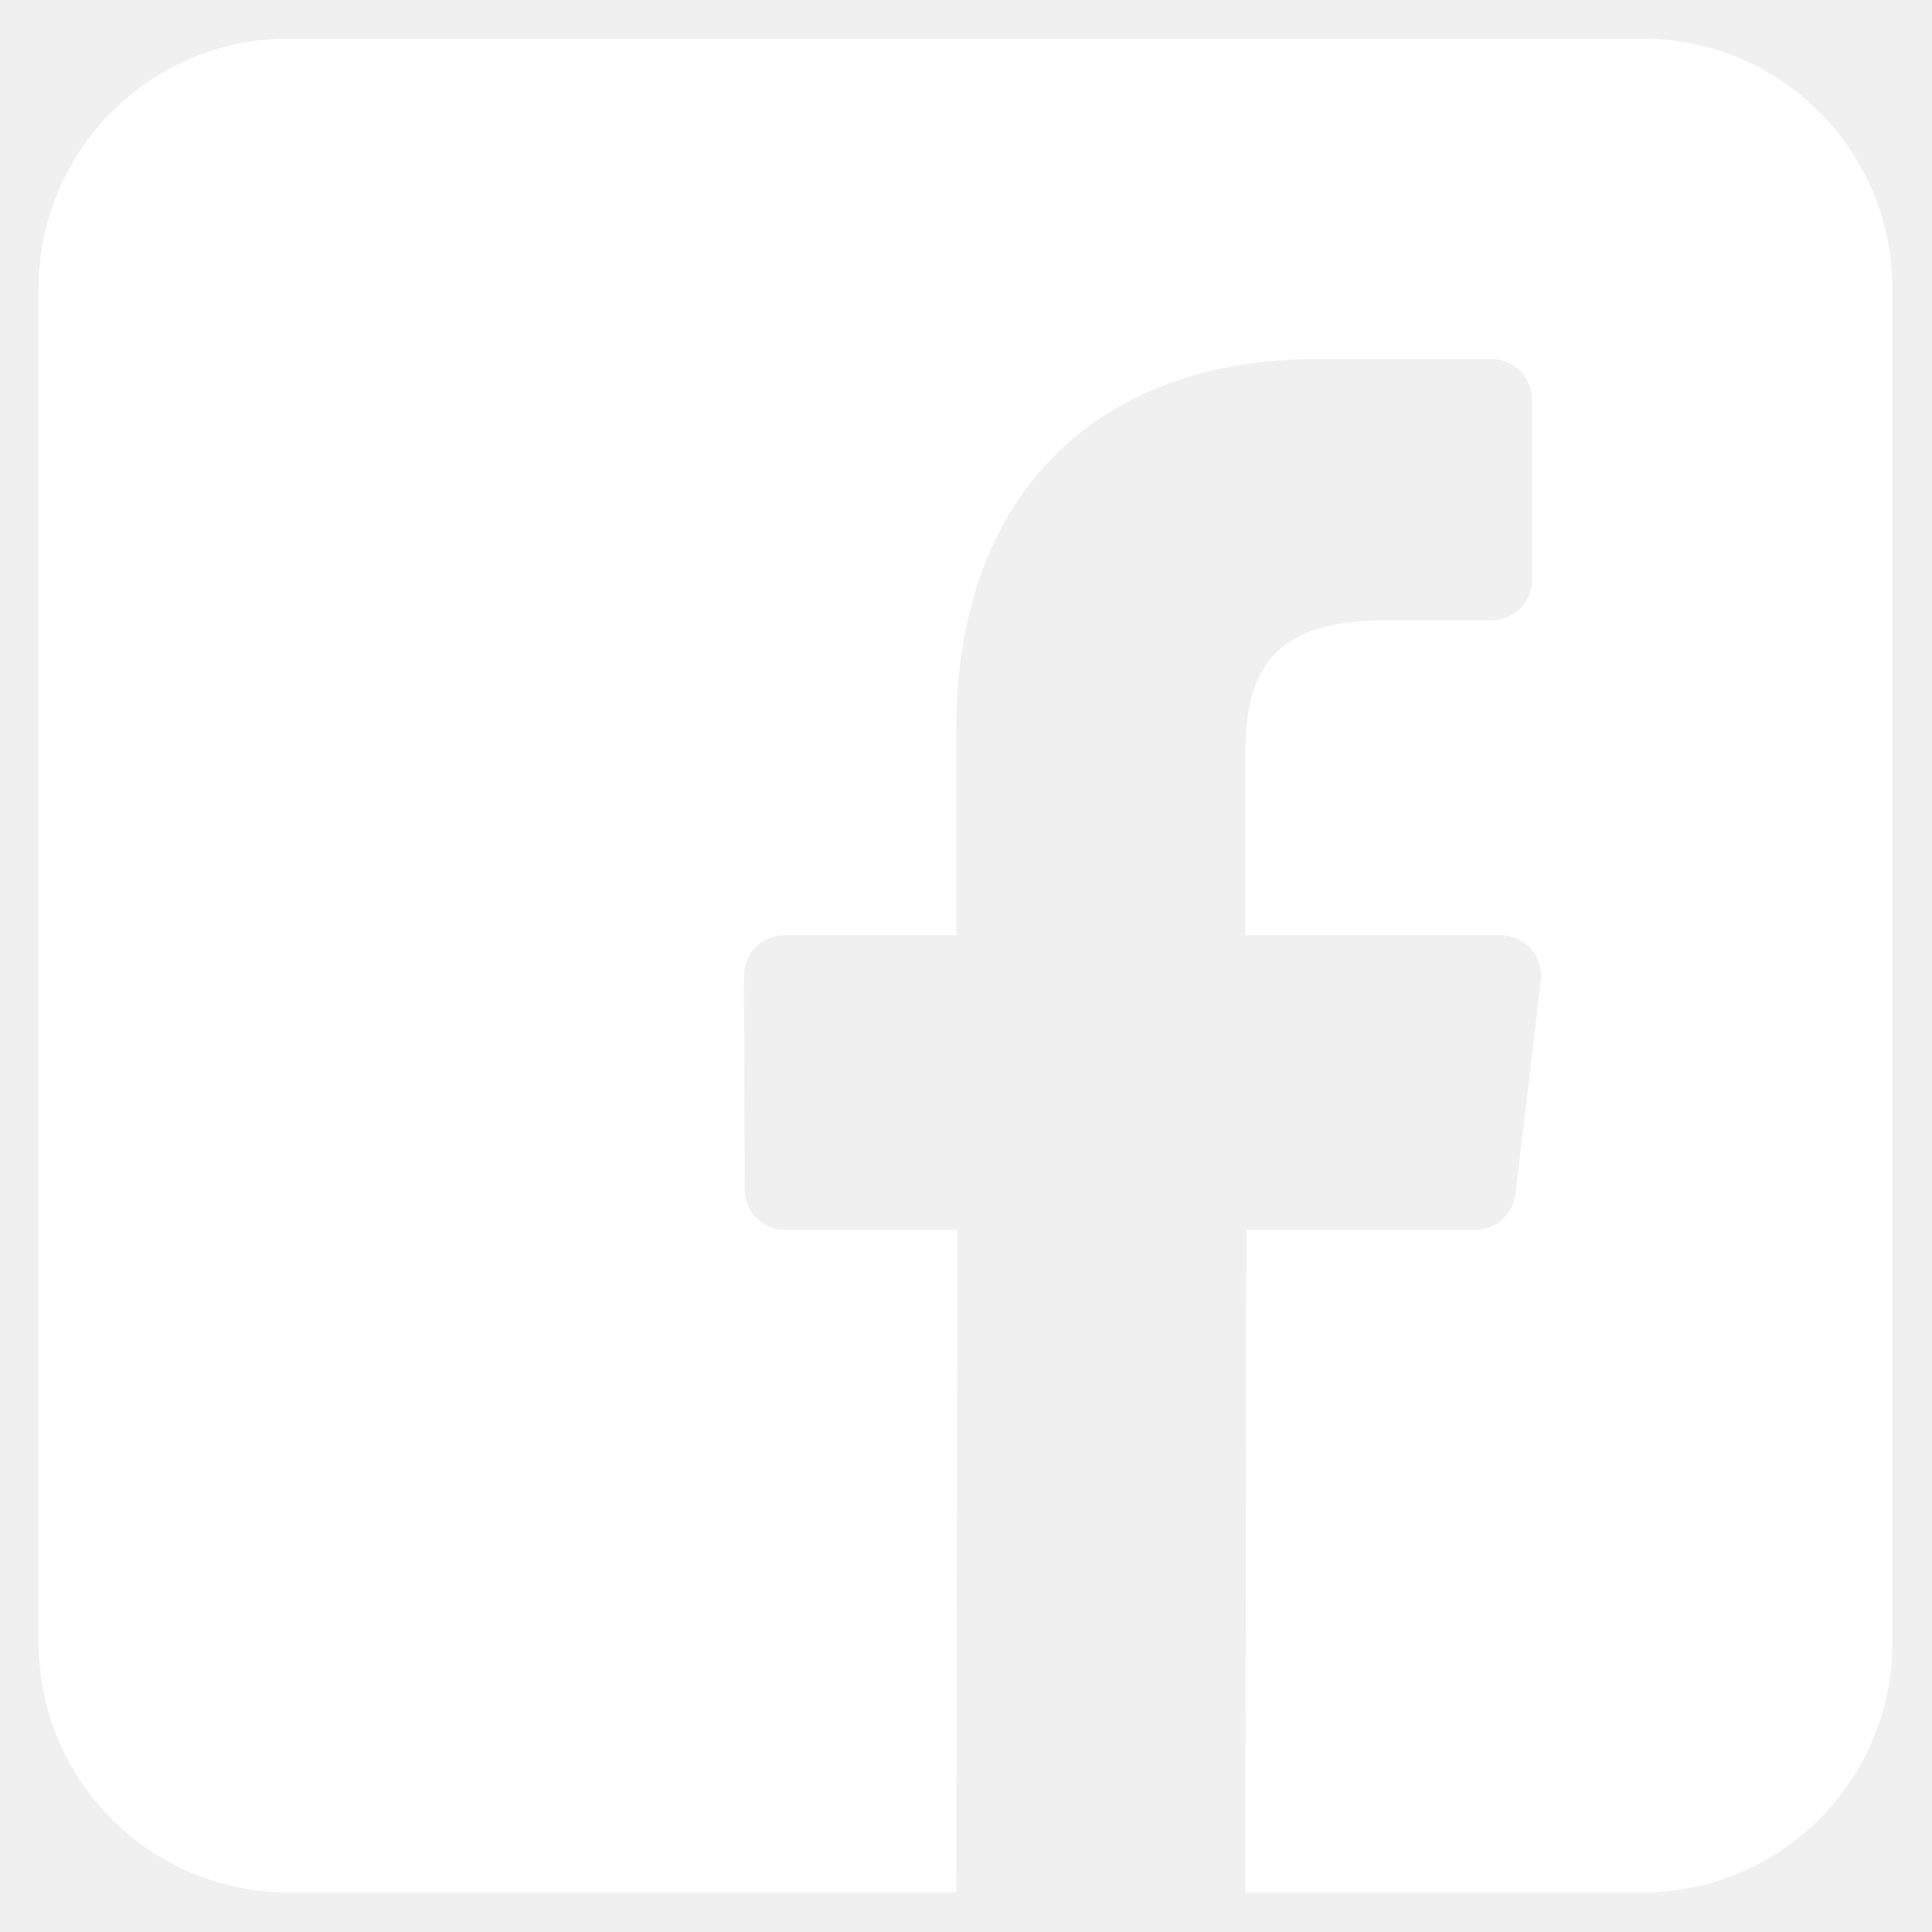
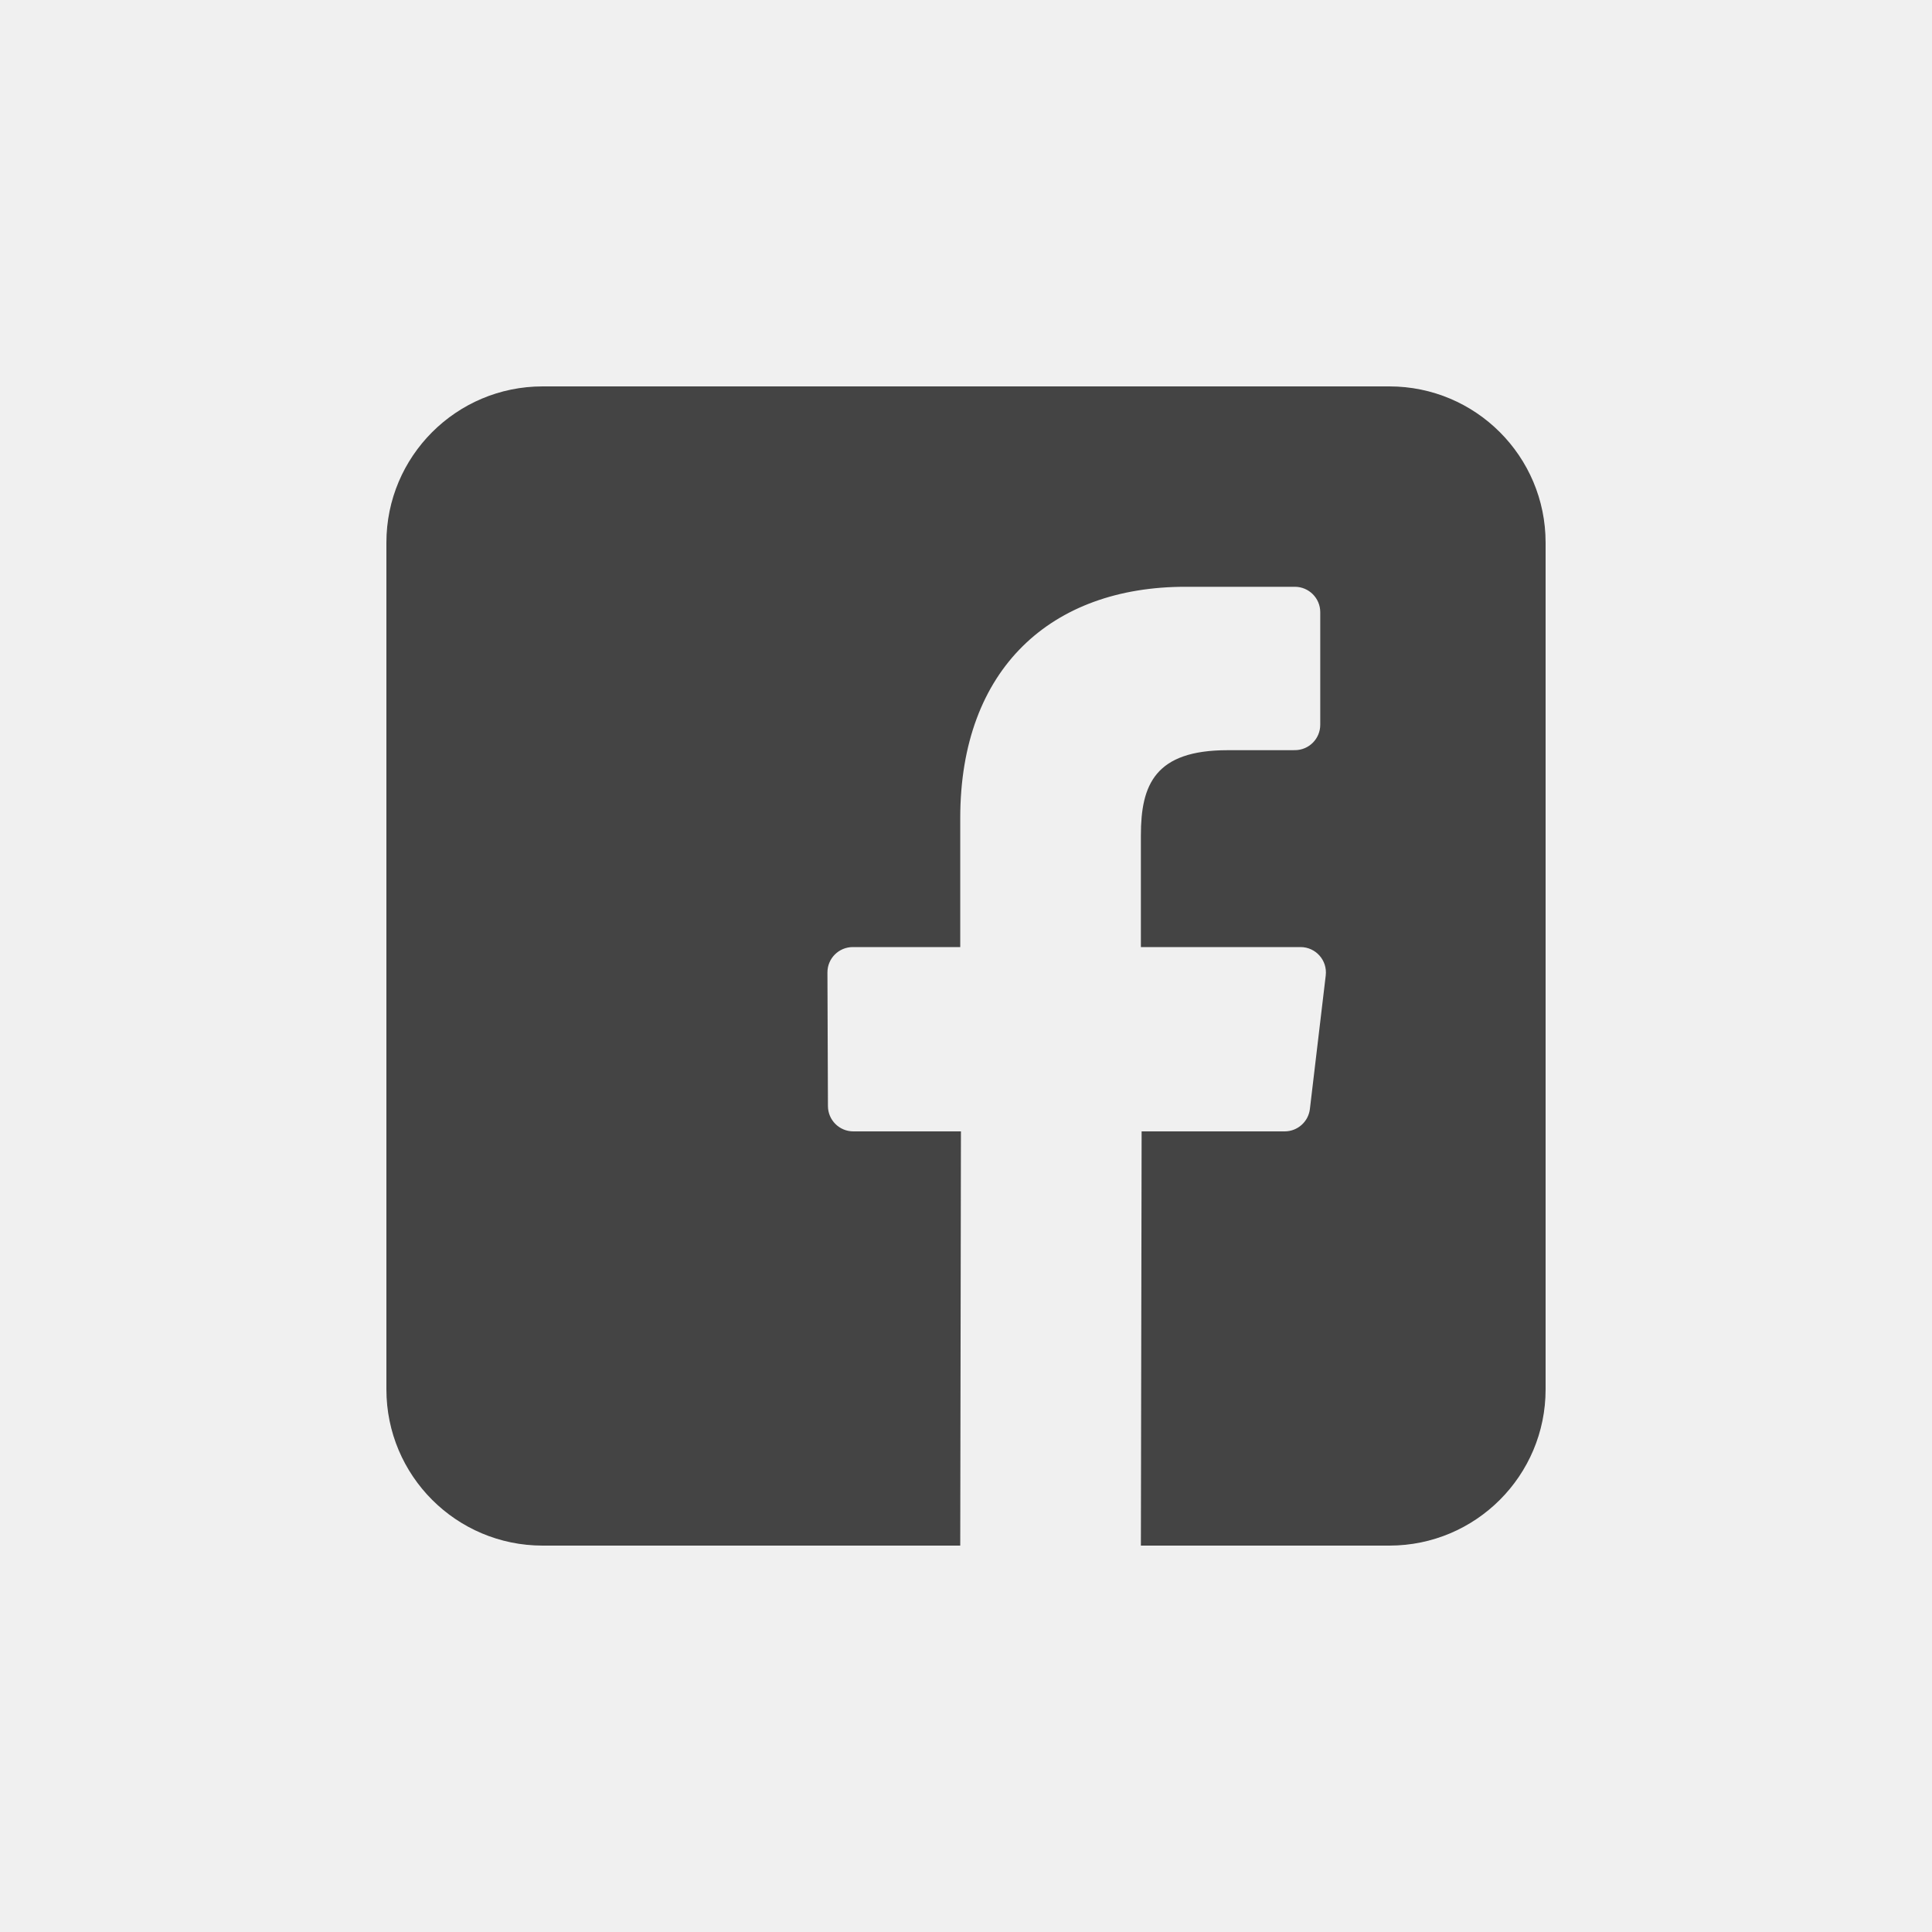
<svg xmlns="http://www.w3.org/2000/svg" width="50px" height="50px" viewBox="0 0 50 50" version="1.1">
  <defs />
  <g id="icons" stroke="none" stroke-width="1" fill="none" fill-rule="evenodd">
-     <g id="facebook" fill-rule="nonzero" fill="#FFFFFF">
-       <g transform="translate(1, 1)" id="Shape">
-         <path d="M41.51,0 L6.465,0 C2.895,0 0,2.894 0,6.465 L0,41.51 C0,45.081 2.895,47.975 6.465,47.975 L23.749,47.975 L23.779,30.831 L19.325,30.831 C18.746,30.831 18.276,30.363 18.274,29.784 L18.252,24.258 C18.25,23.676 18.721,23.203 19.303,23.203 L23.749,23.203 L23.749,17.864 C23.749,11.667 27.534,8.293 33.061,8.293 L37.597,8.293 C38.178,8.293 38.648,8.764 38.648,9.344 L38.648,14.004 C38.648,14.584 38.178,15.054 37.598,15.055 L34.814,15.056 C31.808,15.056 31.226,16.484 31.226,18.581 L31.226,23.203 L37.832,23.203 C38.461,23.203 38.949,23.753 38.875,24.378 L38.22,29.904 C38.158,30.433 37.709,30.831 37.177,30.831 L31.256,30.831 L31.226,47.975 L41.51,47.975 C45.081,47.975 47.975,45.081 47.975,41.51 L47.975,6.465 C47.975,2.894 45.081,0 41.51,0 Z" />
+     <g id="facebook" fill-rule="nonzero" fill="#444444">
+       <g transform="translate(10, 10)" id="Shape">
+         <path d="M25.957,0 L4.043,0 C1.81,0 0,1.81 0,4.043 L0,25.957 C0,28.19 1.81,30 4.043,30 L14.851,30 L14.869,19.28 L12.084,19.28 C11.722,19.28 11.428,18.987 11.427,18.625 L11.414,15.169 C11.412,14.805 11.707,14.51 12.071,14.51 L14.851,14.51 L14.851,11.171 C14.851,7.296 17.217,5.186 20.674,5.186 L23.511,5.186 C23.873,5.186 24.168,5.48 24.168,5.843 L24.168,8.757 C24.168,9.12 23.874,9.414 23.511,9.414 L21.77,9.415 C19.89,9.415 19.526,10.308 19.526,11.619 L19.526,14.51 L23.657,14.51 C24.051,14.51 24.356,14.853 24.31,15.244 L23.9,18.7 C23.861,19.031 23.58,19.28 23.247,19.28 L19.545,19.28 L19.526,30 L25.957,30 C28.19,30 30,28.19 30,25.958 L30,4.043 C30,1.81 28.19,0 25.957,0 Z" />
      </g>
    </g>
  </g>
</svg>
